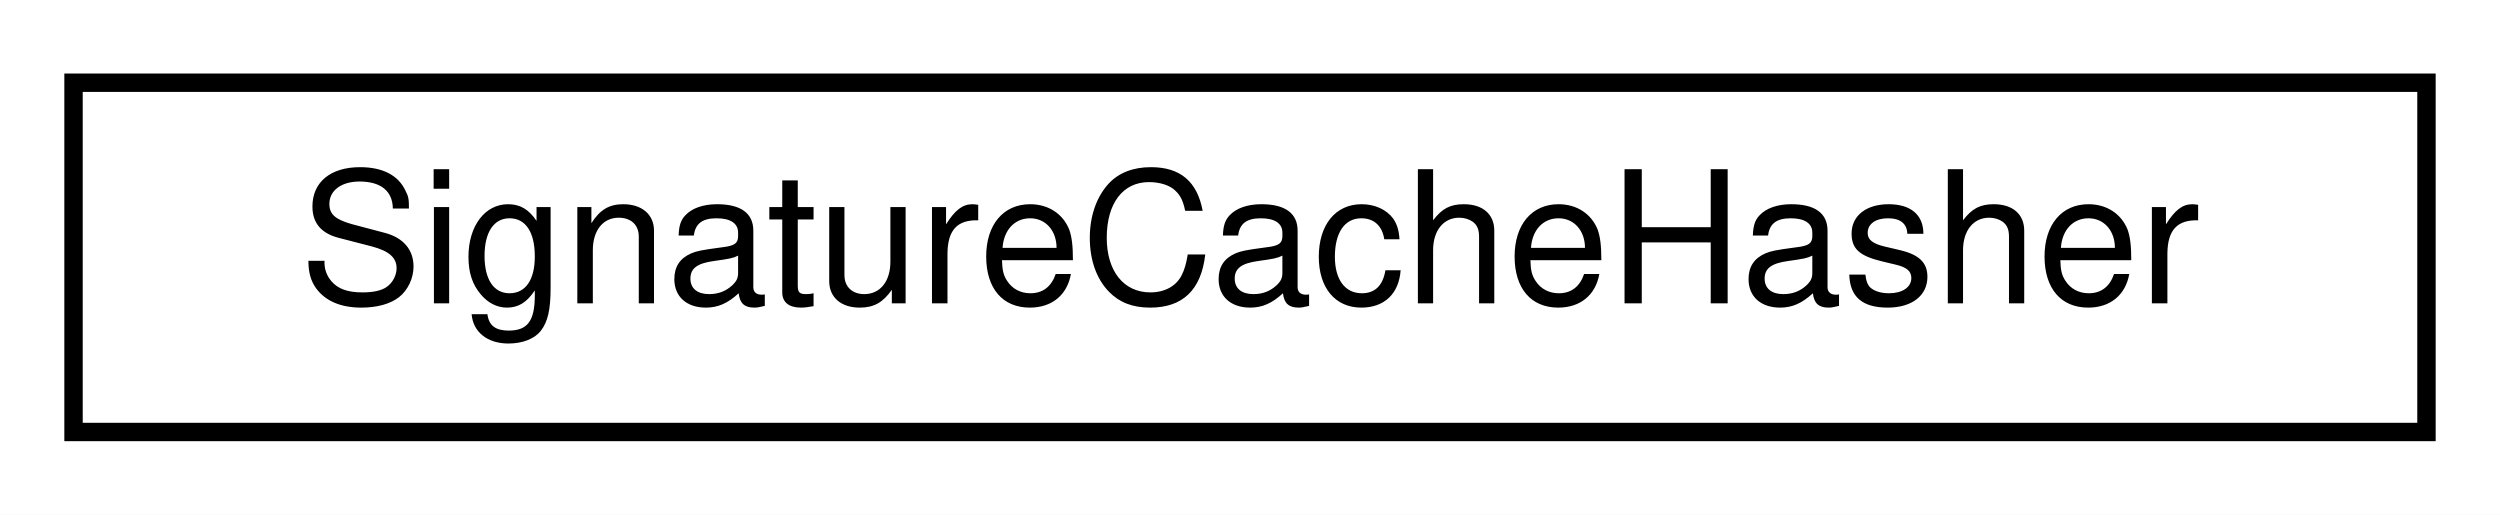
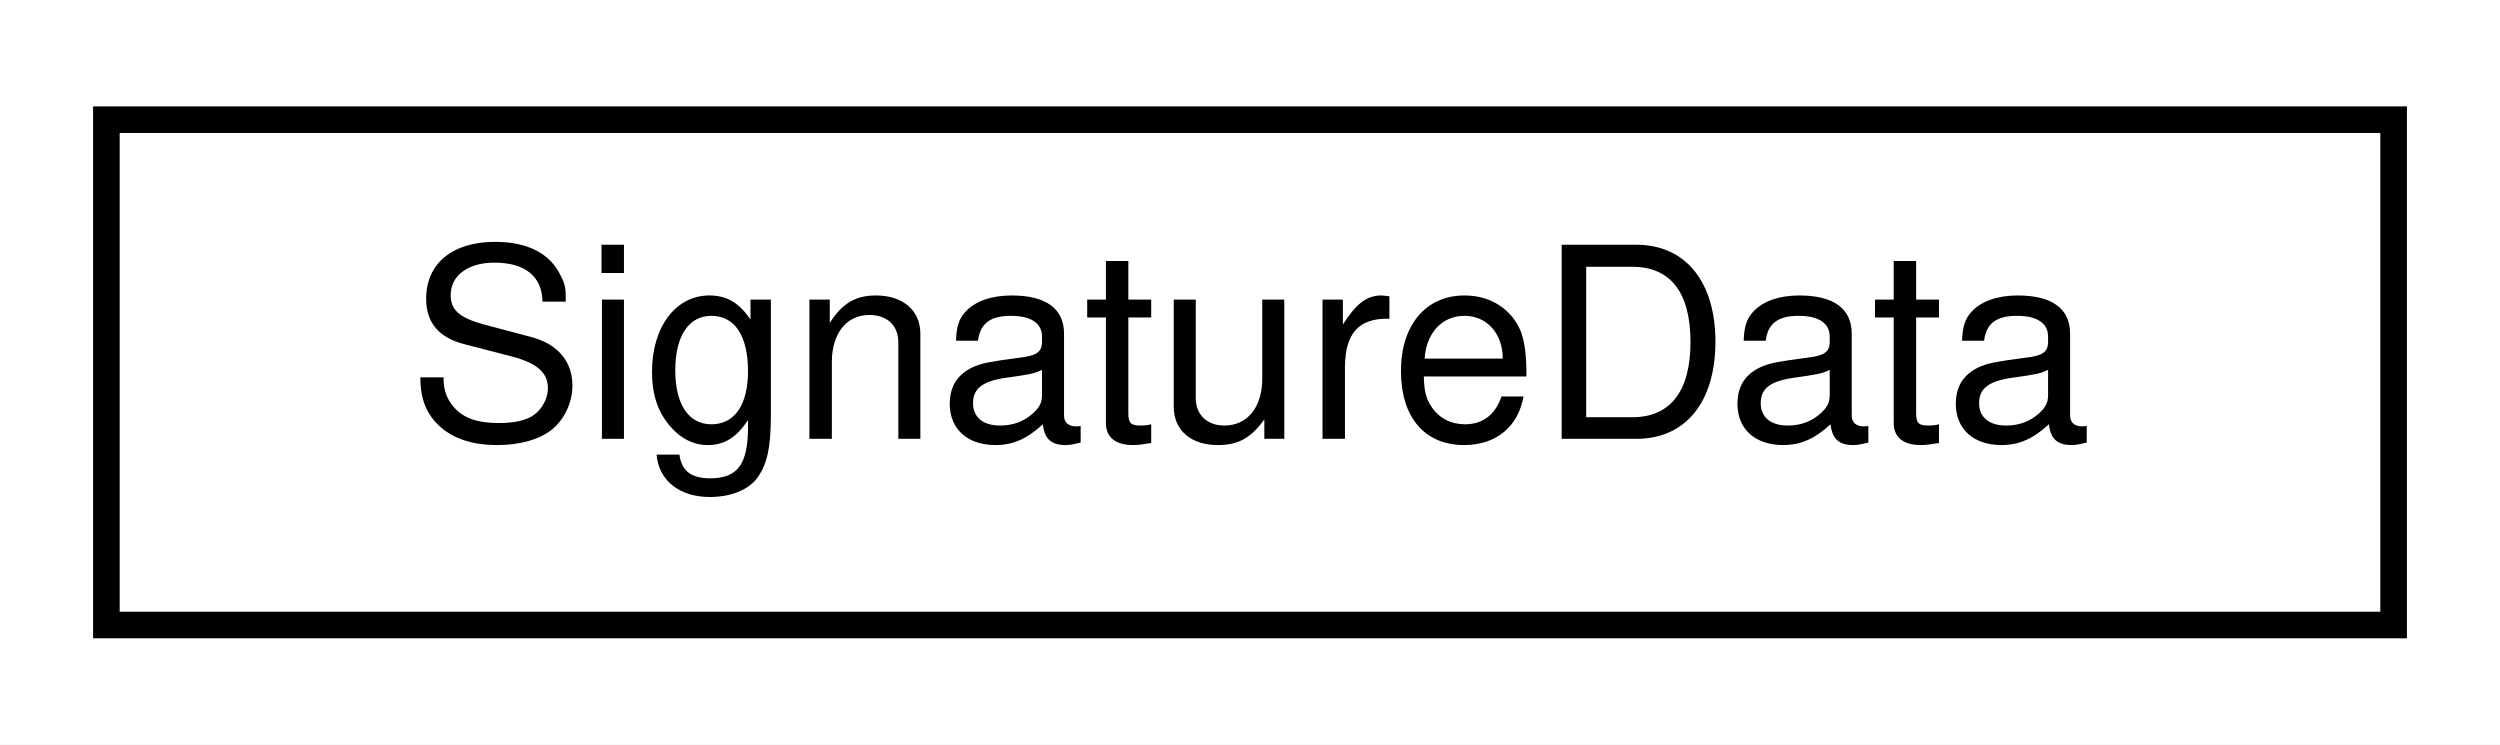
- <svg xmlns="http://www.w3.org/2000/svg" xmlns:xlink="http://www.w3.org/1999/xlink" width="136pt" height="28pt" viewBox="0.00 0.00 136.00 28.00">
+ <svg xmlns="http://www.w3.org/2000/svg" xmlns:xlink="http://www.w3.org/1999/xlink" width="94pt" height="28pt" viewBox="0.00 0.00 94.00 28.00">
  <g id="graph0" class="graph" transform="scale(1 1) rotate(0) translate(4 24)">
-     <polygon fill="white" stroke="none" points="-4,4 -4,-24 132,-24 132,4 -4,4" />
+     <polygon fill="white" stroke="none" points="-4,4 -4,-24 90,-24 90,4 -4,4" />
    <g id="node1" class="node">
      <g id="a_node1">
-         <a xlink:href="class_signature_cache_hasher.html" target="_top" xlink:title="We're hashing a nonce into the entries themselves, so we don't need extra blinding in the set hash co...">
-           <polygon fill="white" stroke="black" points="0,-0.5 0,-19.5 128,-19.5 128,-0.5 0,-0.5" />
-           <text text-anchor="middle" x="64" y="-7.5" font-family="Helvetica,sans-Serif" font-size="10.00">SignatureCacheHasher</text>
+         <a xlink:href="struct_signature_data.html" target="_top" xlink:title="SignatureData">
+           <polygon fill="white" stroke="black" points="0,-0.5 0,-19.5 86,-19.5 86,-0.5 0,-0.5" />
+           <text text-anchor="middle" x="43" y="-7.5" font-family="Helvetica,sans-Serif" font-size="10.00">SignatureData</text>
        </a>
      </g>
    </g>
  </g>
</svg>
